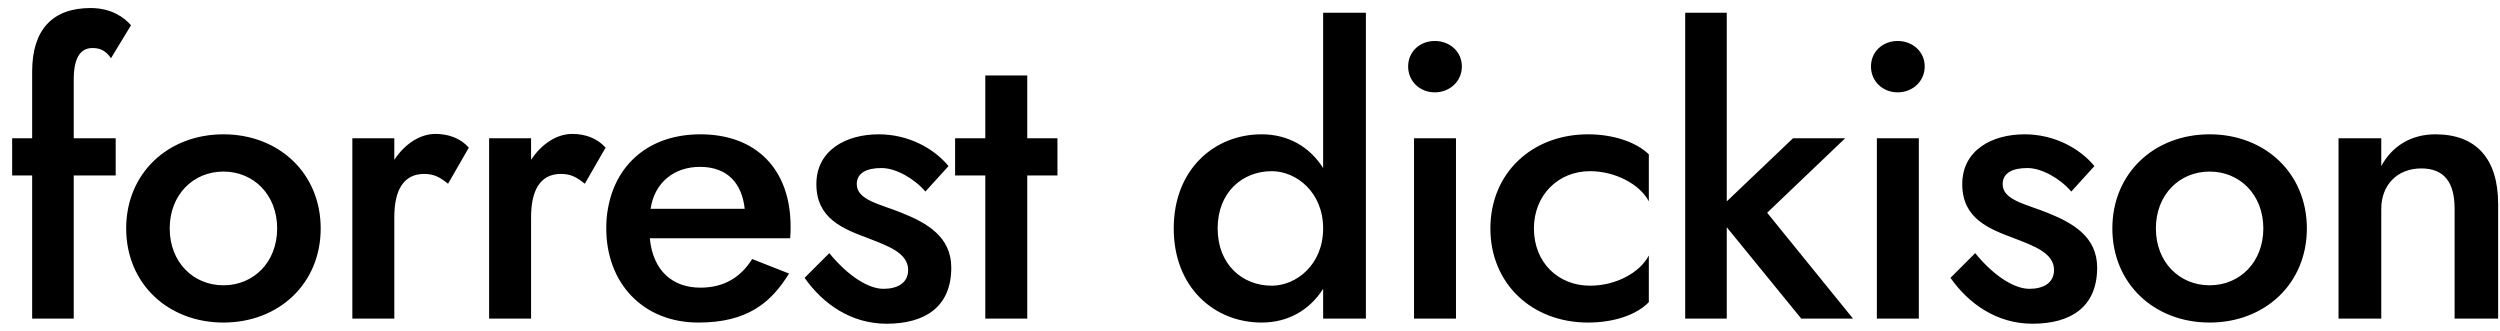
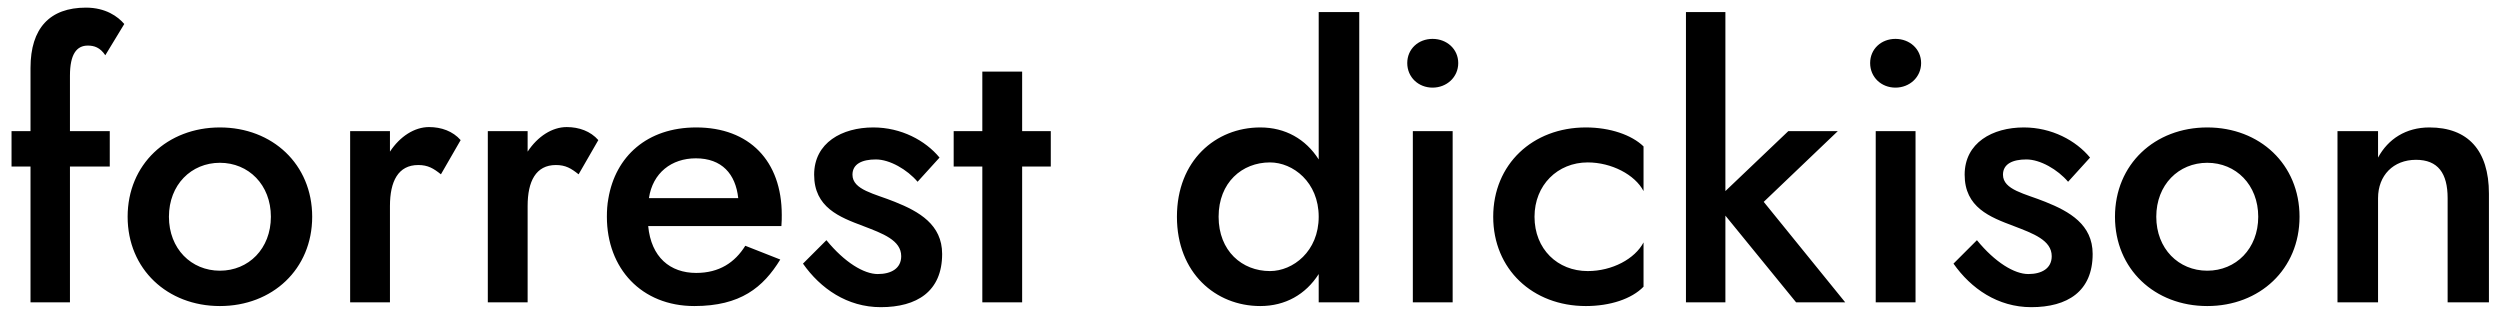
- <svg xmlns="http://www.w3.org/2000/svg" viewBox="0 0 204 27" version="1.1">
+ <svg xmlns="http://www.w3.org/2000/svg" viewBox="0 0 215 27" version="1.1">
  <g id="Page-1" stroke="none" stroke-width="1">
-     <path d="M0.992,11.28 L2.624,11.28 L2.624,5.84 C2.624,2.416 4.288,0.656 7.392,0.656 C9.088,0.656 10.144,1.424 10.688,2.064 L9.056,4.752 C8.608,4.08 8.096,3.92 7.552,3.92 C6.592,3.92 6.016,4.656 6.016,6.512 L6.016,11.28 L9.44,11.28 L9.44,14.32 L6.016,14.32 L6.016,26 L2.624,26 L2.624,14.32 L0.992,14.32 L0.992,11.28 Z M10.296,18.64 C10.296,14.128 13.72,10.96 18.232,10.96 C22.744,10.96 26.168,14.128 26.168,18.64 C26.168,23.152 22.744,26.32 18.232,26.32 C13.72,26.32 10.296,23.152 10.296,18.64 Z M13.848,18.64 C13.848,21.392 15.768,23.28 18.232,23.28 C20.696,23.28 22.616,21.392 22.616,18.64 C22.616,15.888 20.696,14 18.232,14 C15.768,14 13.848,15.888 13.848,18.64 Z M36.56,14.992 C35.92,14.48 35.44,14.192 34.608,14.192 C32.88,14.192 32.176,15.6 32.176,17.712 L32.176,26 L28.752,26 L28.752,11.28 L32.176,11.28 L32.176,13.04 C33.04,11.728 34.288,10.928 35.536,10.928 C36.592,10.928 37.584,11.28 38.256,12.048 L36.56,14.992 Z M47.72,14.992 C47.08,14.48 46.6,14.192 45.768,14.192 C44.04,14.192 43.336,15.6 43.336,17.712 L43.336,26 L39.912,26 L39.912,11.28 L43.336,11.28 L43.336,13.04 C44.2,11.728 45.448,10.928 46.696,10.928 C47.752,10.928 48.744,11.28 49.416,12.048 L47.72,14.992 Z M64.384,22.32 C62.912,24.72 60.96,26.32 56.992,26.32 C52.448,26.32 49.472,23.088 49.472,18.64 C49.472,18.096 49.504,17.584 49.6,17.072 C50.208,13.456 52.928,10.96 57.152,10.96 C61.728,10.96 64.512,13.84 64.512,18.48 C64.512,18.736 64.512,19.088 64.48,19.44 L53.024,19.44 C53.28,22.128 54.912,23.472 57.152,23.472 C59.136,23.472 60.48,22.576 61.376,21.136 L64.384,22.32 Z M57.12,13.616 C55.04,13.616 53.408,14.864 53.088,17.04 L60.768,17.04 C60.544,14.96 59.36,13.616 57.12,13.616 Z M67.672,20.656 C69.24,22.576 70.904,23.568 72.088,23.568 C73.24,23.568 74.104,23.088 74.104,22.032 C74.104,20.656 72.504,20.08 70.84,19.44 C68.792,18.672 66.616,17.84 66.616,15.024 C66.616,12.272 69.016,10.96 71.704,10.96 C74.104,10.96 76.184,12.08 77.4,13.552 L75.512,15.632 C74.616,14.576 73.112,13.712 71.928,13.712 C70.744,13.712 69.912,14.096 69.912,15.024 C69.912,16.336 71.832,16.656 73.56,17.36 C75.64,18.192 77.624,19.312 77.624,21.84 C77.624,25.072 75.448,26.416 72.344,26.416 C69.464,26.416 67.16,24.816 65.656,22.672 L67.672,20.656 Z M77.936,11.28 L80.4,11.28 L80.4,6.16 L83.824,6.16 L83.824,11.28 L86.288,11.28 L86.288,14.32 L83.824,14.32 L83.824,26 L80.4,26 L80.4,14.32 L77.936,14.32 L77.936,11.28 Z M95.776,18.64 C95.776,13.808 99.104,10.96 102.944,10.96 C105.088,10.96 106.848,11.952 107.968,13.712 L107.968,1.04 L111.456,1.04 L111.456,26 L107.968,26 L107.968,23.568 C106.848,25.328 105.088,26.32 102.944,26.32 C99.104,26.32 95.776,23.472 95.776,18.64 Z M99.36,18.64 C99.36,21.584 101.376,23.312 103.776,23.312 C105.76,23.312 107.968,21.616 107.968,18.64 C107.968,15.664 105.76,13.968 103.776,13.968 C101.376,13.968 99.36,15.696 99.36,18.64 Z M114.904,5.424 C114.904,4.208 115.864,3.344 117.08,3.344 C118.296,3.344 119.288,4.208 119.288,5.424 C119.288,6.64 118.296,7.536 117.08,7.536 C115.864,7.536 114.904,6.64 114.904,5.424 Z M115.384,11.28 L118.808,11.28 L118.808,26 L115.384,26 L115.384,11.28 Z M125.168,18.64 C125.168,21.424 127.152,23.312 129.744,23.312 C131.856,23.312 133.808,22.256 134.544,20.848 L134.544,24.656 C133.52,25.712 131.664,26.32 129.584,26.32 C125.008,26.32 121.616,23.152 121.616,18.64 C121.616,14.128 125.008,10.96 129.584,10.96 C131.664,10.96 133.52,11.6 134.544,12.592 L134.544,16.432 C133.808,15.024 131.792,13.968 129.744,13.968 C127.152,13.968 125.168,15.92 125.168,18.64 Z M146.312,11.28 L150.568,11.28 L144.2,17.36 L151.208,26 L146.984,26 L140.904,18.544 L140.904,26 L137.512,26 L137.512,1.04 L140.904,1.04 L140.904,16.432 L146.312,11.28 Z M152.672,5.424 C152.672,4.208 153.632,3.344 154.848,3.344 C156.064,3.344 157.056,4.208 157.056,5.424 C157.056,6.64 156.064,7.536 154.848,7.536 C153.632,7.536 152.672,6.64 152.672,5.424 Z M153.152,11.28 L156.576,11.28 L156.576,26 L153.152,26 L153.152,11.28 Z M161.176,20.656 C162.744,22.576 164.408,23.568 165.592,23.568 C166.744,23.568 167.608,23.088 167.608,22.032 C167.608,20.656 166.008,20.08 164.344,19.44 C162.296,18.672 160.12,17.84 160.12,15.024 C160.12,12.272 162.52,10.96 165.208,10.96 C167.608,10.96 169.688,12.08 170.904,13.552 L169.016,15.632 C168.12,14.576 166.616,13.712 165.432,13.712 C164.248,13.712 163.416,14.096 163.416,15.024 C163.416,16.336 165.336,16.656 167.064,17.36 C169.144,18.192 171.128,19.312 171.128,21.84 C171.128,25.072 168.952,26.416 165.848,26.416 C162.968,26.416 160.664,24.816 159.16,22.672 L161.176,20.656 Z M172.368,18.64 C172.368,14.128 175.792,10.96 180.304,10.96 C184.816,10.96 188.24,14.128 188.24,18.64 C188.24,23.152 184.816,26.32 180.304,26.32 C175.792,26.32 172.368,23.152 172.368,18.64 Z M175.92,18.64 C175.92,21.392 177.84,23.28 180.304,23.28 C182.768,23.28 184.688,21.392 184.688,18.64 C184.688,15.888 182.768,14 180.304,14 C177.84,14 175.92,15.888 175.92,18.64 Z M200.296,17.04 C200.296,14.896 199.464,13.744 197.576,13.744 C195.624,13.744 194.312,15.088 194.312,17.04 L194.312,26 L190.824,26 L190.824,11.28 L194.312,11.28 L194.312,13.552 C195.176,11.952 196.712,10.96 198.728,10.96 C202.024,10.96 203.848,12.912 203.848,16.656 L203.848,26 L200.296,26 L200.296,17.04 Z" id="forrestdickison" fill="#000000" fill-rule="nonzero" />
+     <path d="M0.992,11.28 L2.624,11.28 L2.624,5.84 C2.624,2.416 4.288,0.656 7.392,0.656 C9.088,0.656 10.144,1.424 10.688,2.064 L9.056,4.752 C8.608,4.08 8.096,3.92 7.552,3.92 C6.592,3.92 6.016,4.656 6.016,6.512 L6.016,11.28 L9.44,11.28 L9.44,14.32 L6.016,14.32 L6.016,26 L2.624,26 L2.624,14.32 L0.992,14.32 L0.992,11.28 Z M10.976,18.64 C10.976,14.128 14.4,10.96 18.912,10.96 C23.424,10.96 26.848,14.128 26.848,18.64 C26.848,23.152 23.424,26.32 18.912,26.32 C14.4,26.32 10.976,23.152 10.976,18.64 Z M14.528,18.64 C14.528,21.392 16.448,23.28 18.912,23.28 C21.376,23.28 23.296,21.392 23.296,18.64 C23.296,15.888 21.376,14 18.912,14 C16.448,14 14.528,15.888 14.528,18.64 Z M37.92,14.992 C37.28,14.48 36.8,14.192 35.968,14.192 C34.24,14.192 33.536,15.6 33.536,17.712 L33.536,26 L30.112,26 L30.112,11.28 L33.536,11.28 L33.536,13.04 C34.4,11.728 35.648,10.928 36.896,10.928 C37.952,10.928 38.944,11.28 39.616,12.048 L37.92,14.992 Z M49.76,14.992 C49.12,14.48 48.64,14.192 47.808,14.192 C46.08,14.192 45.376,15.6 45.376,17.712 L45.376,26 L41.952,26 L41.952,11.28 L45.376,11.28 L45.376,13.04 C46.24,11.728 47.488,10.928 48.736,10.928 C49.792,10.928 50.784,11.28 51.456,12.048 L49.76,14.992 Z M67.104,22.32 C65.632,24.72 63.68,26.32 59.712,26.32 C55.168,26.32 52.192,23.088 52.192,18.64 C52.192,18.096 52.224,17.584 52.32,17.072 C52.928,13.456 55.648,10.96 59.872,10.96 C64.448,10.96 67.232,13.84 67.232,18.48 C67.232,18.736 67.232,19.088 67.2,19.44 L55.744,19.44 C56,22.128 57.632,23.472 59.872,23.472 C61.856,23.472 63.2,22.576 64.096,21.136 L67.104,22.32 Z M59.84,13.616 C57.76,13.616 56.128,14.864 55.808,17.04 L63.488,17.04 C63.264,14.96 62.08,13.616 59.84,13.616 Z M71.072,20.656 C72.64,22.576 74.304,23.568 75.488,23.568 C76.64,23.568 77.504,23.088 77.504,22.032 C77.504,20.656 75.904,20.08 74.24,19.44 C72.192,18.672 70.016,17.84 70.016,15.024 C70.016,12.272 72.416,10.96 75.104,10.96 C77.504,10.96 79.584,12.08 80.8,13.552 L78.912,15.632 C78.016,14.576 76.512,13.712 75.328,13.712 C74.144,13.712 73.312,14.096 73.312,15.024 C73.312,16.336 75.232,16.656 76.96,17.36 C79.04,18.192 81.024,19.312 81.024,21.84 C81.024,25.072 78.848,26.416 75.744,26.416 C72.864,26.416 70.56,24.816 69.056,22.672 L71.072,20.656 Z M82.016,11.28 L84.48,11.28 L84.48,6.16 L87.904,6.16 L87.904,11.28 L90.368,11.28 L90.368,14.32 L87.904,14.32 L87.904,26 L84.48,26 L84.48,14.32 L82.016,14.32 L82.016,11.28 Z M101.216,18.64 C101.216,13.808 104.544,10.96 108.384,10.96 C110.528,10.96 112.288,11.952 113.408,13.712 L113.408,1.04 L116.896,1.04 L116.896,26 L113.408,26 L113.408,23.568 C112.288,25.328 110.528,26.32 108.384,26.32 C104.544,26.32 101.216,23.472 101.216,18.64 Z M104.8,18.64 C104.8,21.584 106.816,23.312 109.216,23.312 C111.2,23.312 113.408,21.616 113.408,18.64 C113.408,15.664 111.2,13.968 109.216,13.968 C106.816,13.968 104.8,15.696 104.8,18.64 Z M121.024,5.424 C121.024,4.208 121.984,3.344 123.2,3.344 C124.416,3.344 125.408,4.208 125.408,5.424 C125.408,6.64 124.416,7.536 123.2,7.536 C121.984,7.536 121.024,6.64 121.024,5.424 Z M121.504,11.28 L124.928,11.28 L124.928,26 L121.504,26 L121.504,11.28 Z M131.968,18.64 C131.968,21.424 133.952,23.312 136.544,23.312 C138.656,23.312 140.608,22.256 141.344,20.848 L141.344,24.656 C140.32,25.712 138.464,26.32 136.384,26.32 C131.808,26.32 128.416,23.152 128.416,18.64 C128.416,14.128 131.808,10.96 136.384,10.96 C138.464,10.96 140.32,11.6 141.344,12.592 L141.344,16.432 C140.608,15.024 138.592,13.968 136.544,13.968 C133.952,13.968 131.968,15.92 131.968,18.64 Z M153.792,11.28 L158.048,11.28 L151.68,17.36 L158.688,26 L154.464,26 L148.384,18.544 L148.384,26 L144.992,26 L144.992,1.04 L148.384,1.04 L148.384,16.432 L153.792,11.28 Z M160.832,5.424 C160.832,4.208 161.792,3.344 163.008,3.344 C164.224,3.344 165.216,4.208 165.216,5.424 C165.216,6.64 164.224,7.536 163.008,7.536 C161.792,7.536 160.832,6.64 160.832,5.424 Z M161.312,11.28 L164.736,11.28 L164.736,26 L161.312,26 L161.312,11.28 Z M170.016,20.656 C171.584,22.576 173.248,23.568 174.432,23.568 C175.584,23.568 176.448,23.088 176.448,22.032 C176.448,20.656 174.848,20.08 173.184,19.44 C171.136,18.672 168.96,17.84 168.96,15.024 C168.96,12.272 171.36,10.96 174.048,10.96 C176.448,10.96 178.528,12.08 179.744,13.552 L177.856,15.632 C176.96,14.576 175.456,13.712 174.272,13.712 C173.088,13.712 172.256,14.096 172.256,15.024 C172.256,16.336 174.176,16.656 175.904,17.36 C177.984,18.192 179.968,19.312 179.968,21.84 C179.968,25.072 177.792,26.416 174.688,26.416 C171.808,26.416 169.504,24.816 168,22.672 L170.016,20.656 Z M181.888,18.64 C181.888,14.128 185.312,10.96 189.824,10.96 C194.336,10.96 197.76,14.128 197.76,18.64 C197.76,23.152 194.336,26.32 189.824,26.32 C185.312,26.32 181.888,23.152 181.888,18.64 Z M185.44,18.64 C185.44,21.392 187.36,23.28 189.824,23.28 C192.288,23.28 194.208,21.392 194.208,18.64 C194.208,15.888 192.288,14 189.824,14 C187.36,14 185.44,15.888 185.44,18.64 Z M210.496,17.04 C210.496,14.896 209.664,13.744 207.776,13.744 C205.824,13.744 204.512,15.088 204.512,17.04 L204.512,26 L201.024,26 L201.024,11.28 L204.512,11.28 L204.512,13.552 C205.376,11.952 206.912,10.96 208.928,10.96 C212.224,10.96 214.048,12.912 214.048,16.656 L214.048,26 L210.496,26 L210.496,17.04 Z" id="forrestdickison" fill="#000000" fill-rule="nonzero" />
  </g>
</svg>
